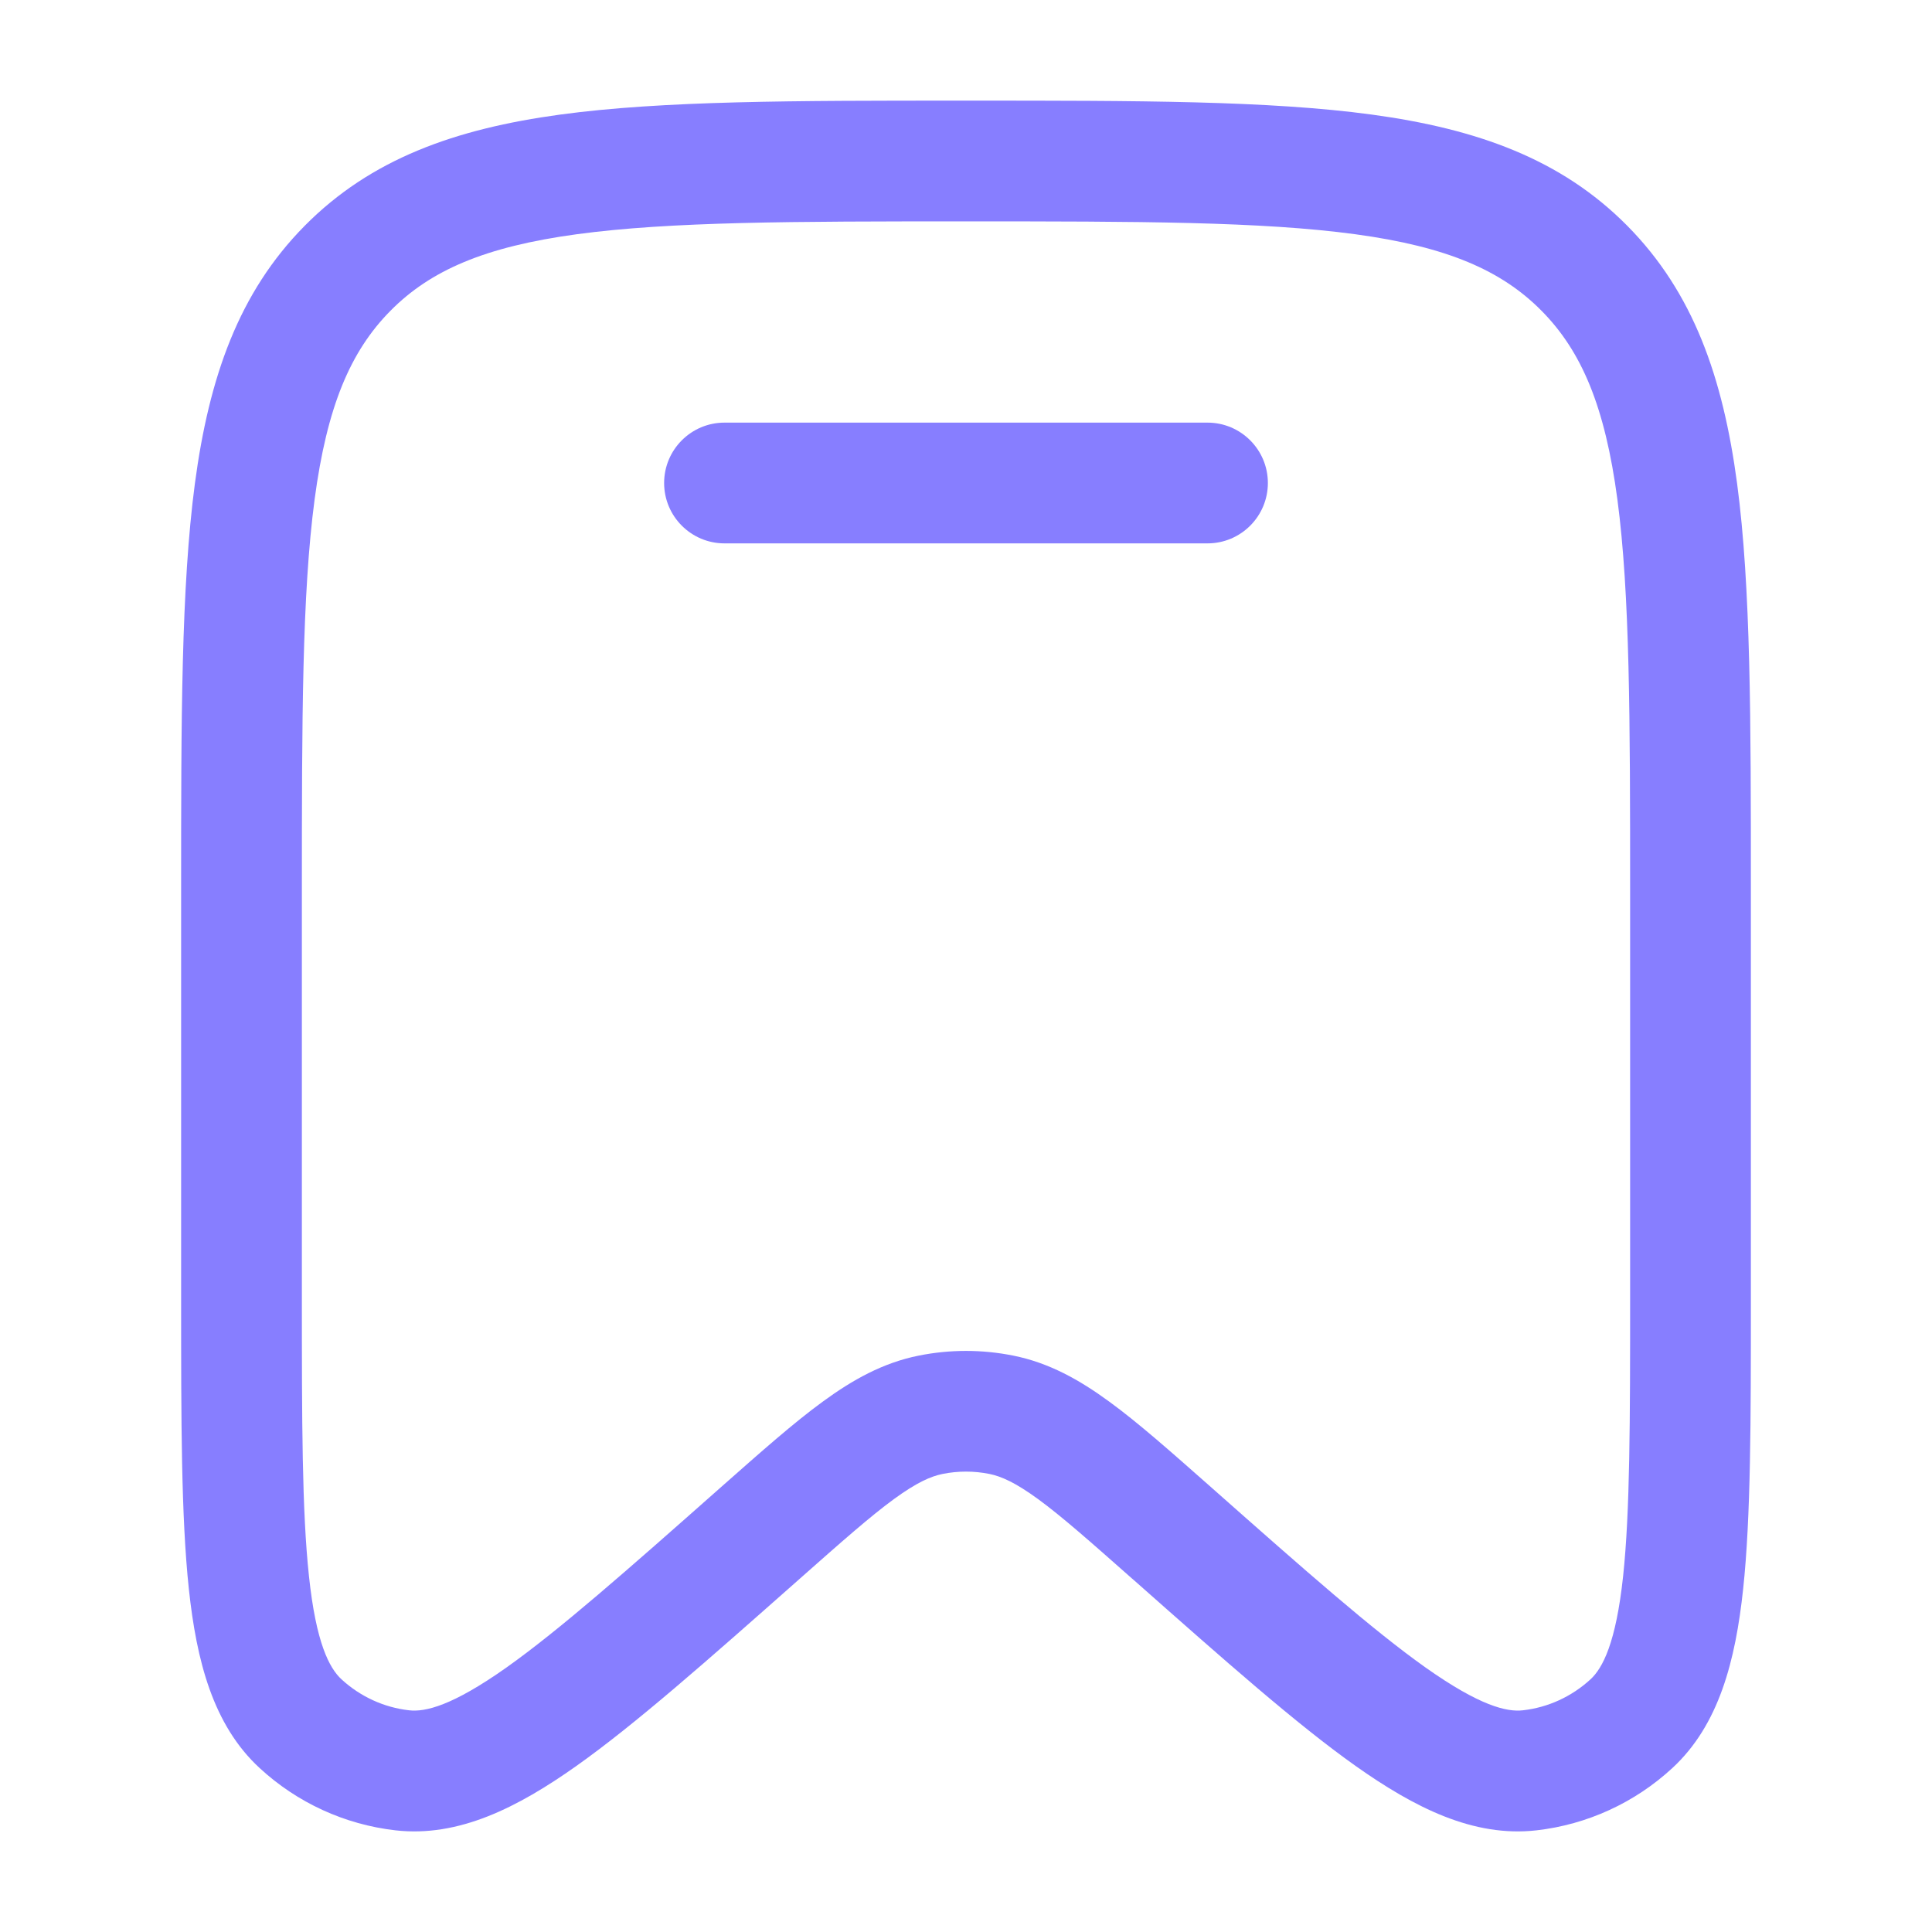
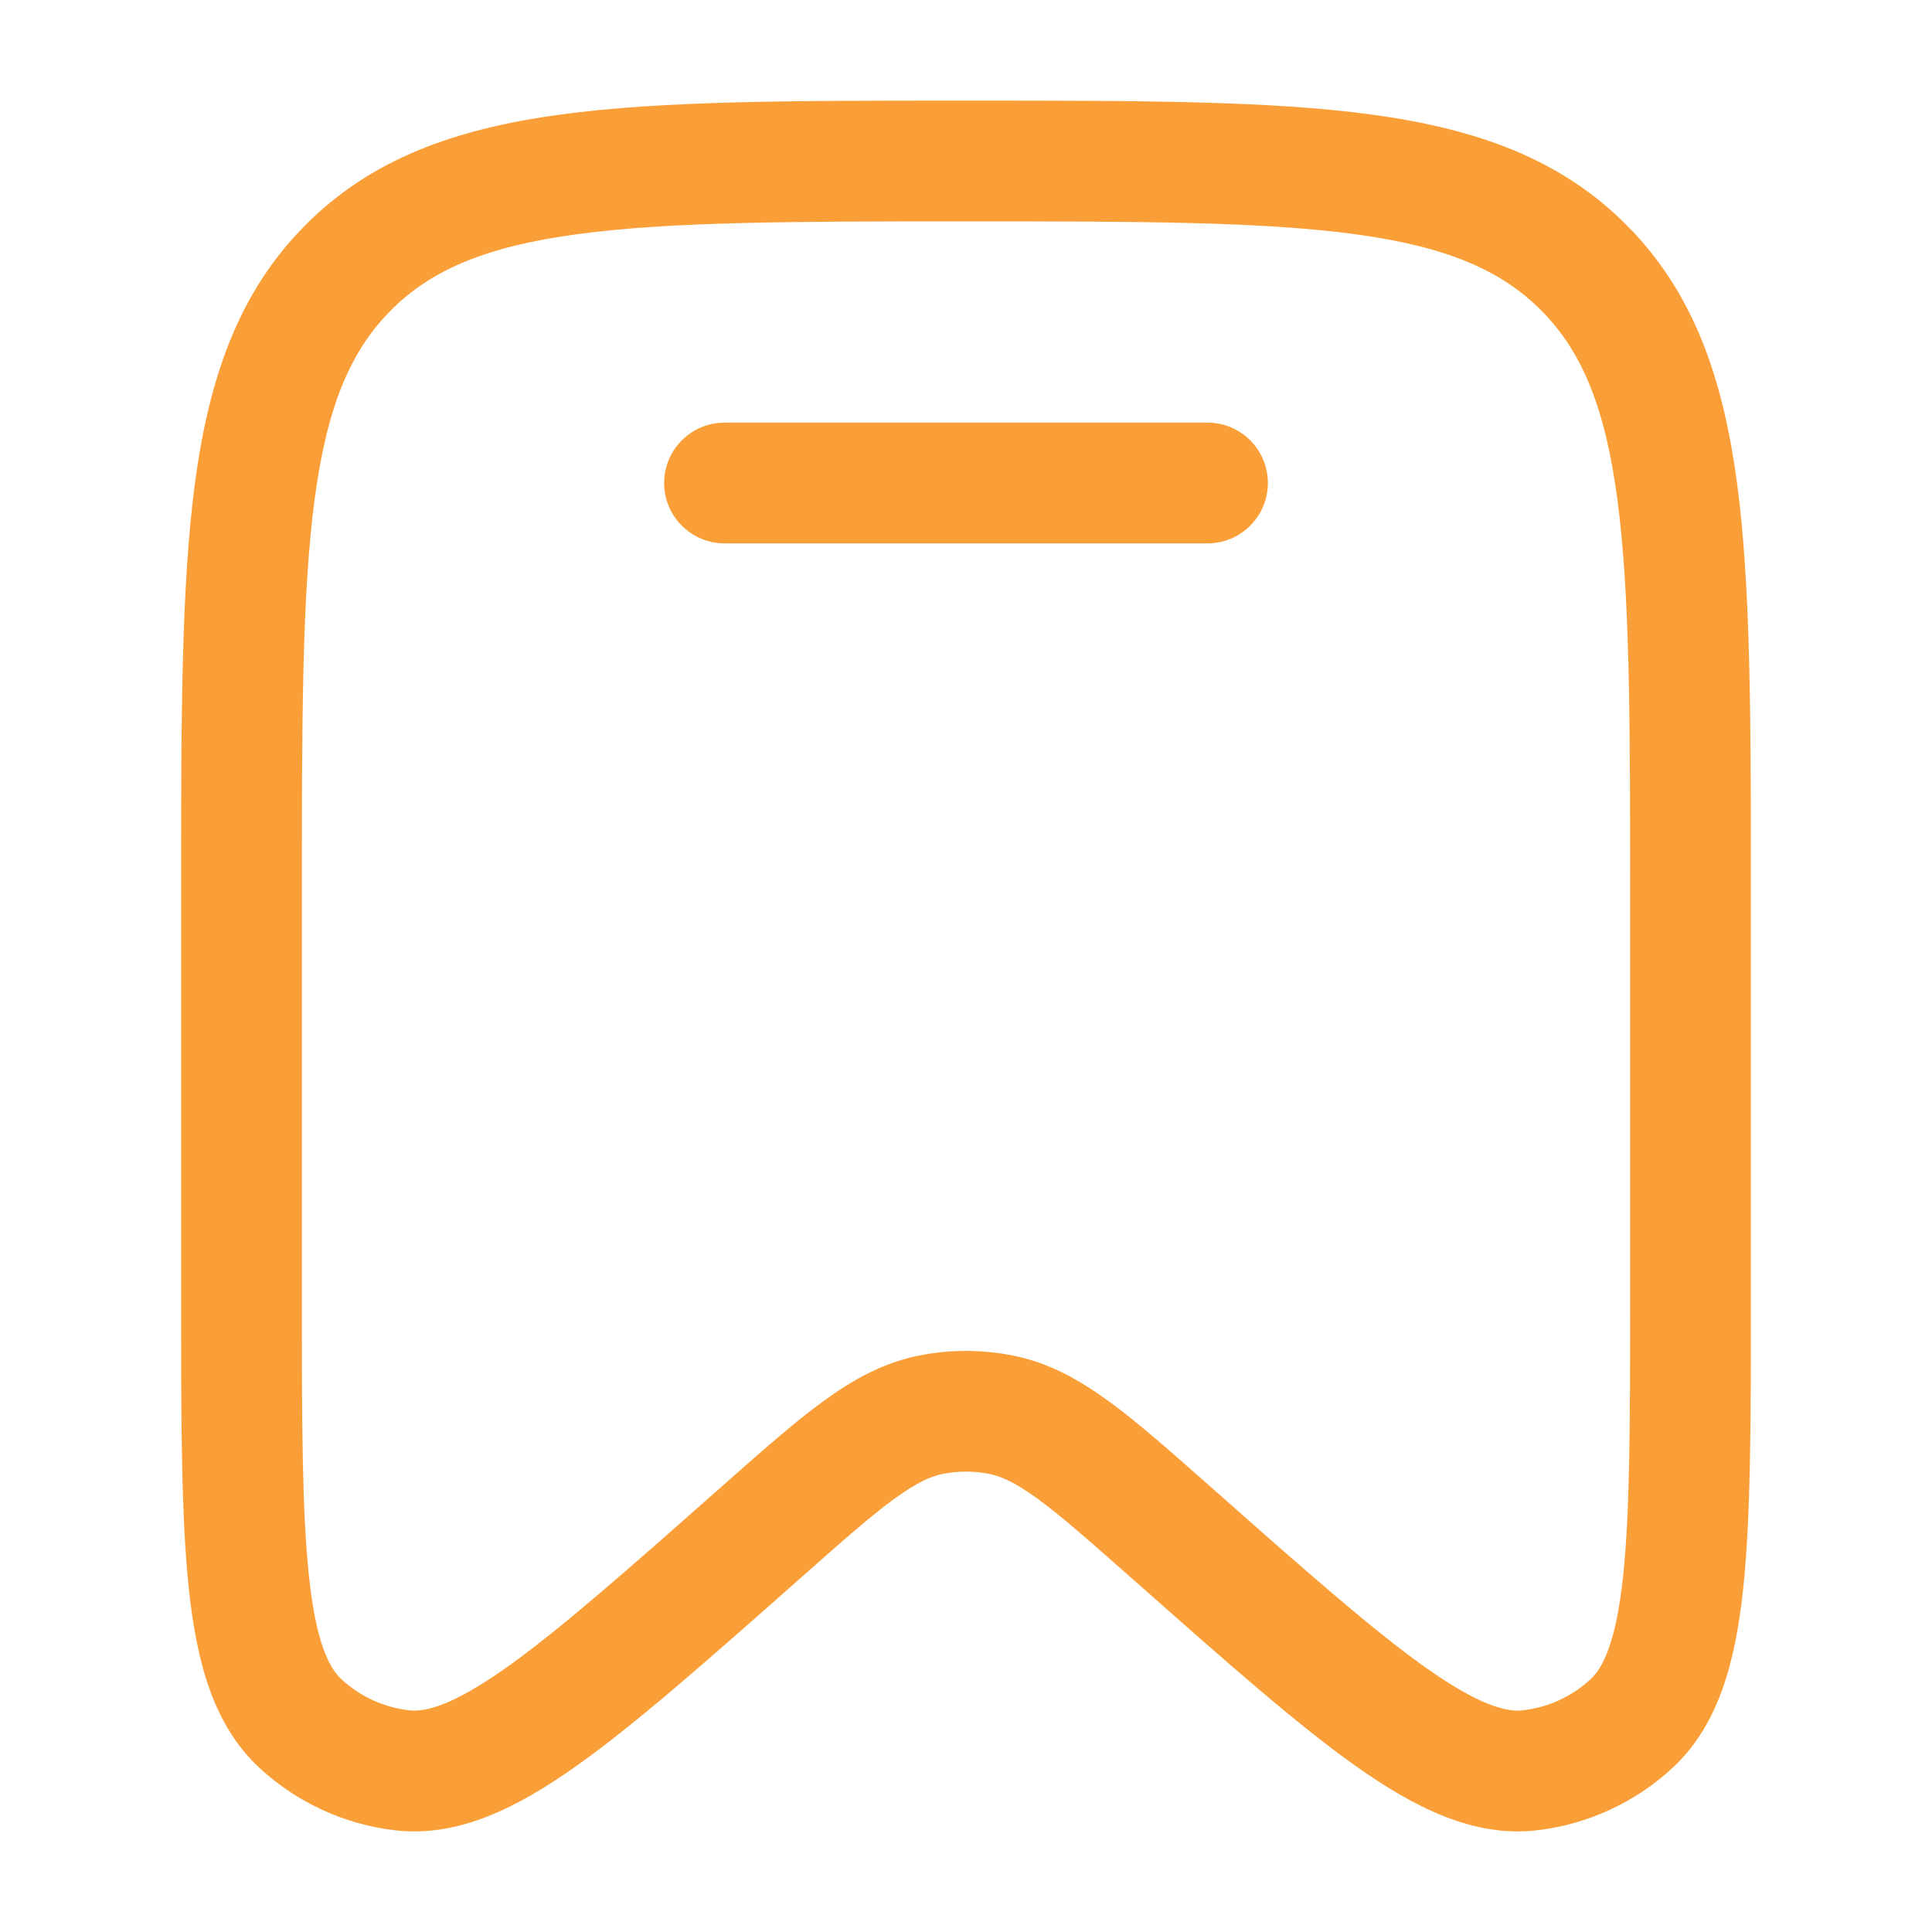
<svg xmlns="http://www.w3.org/2000/svg" width="24" height="24" viewBox="0 0 24 24" fill="none">
-   <path d="M9 5.25C8.586 5.25 8.25 5.586 8.25 6C8.25 6.414 8.586 6.75 9 6.75H15C15.414 6.75 15.75 6.414 15.75 6C15.75 5.586 15.414 5.25 15 5.25H9Z" fill="#877EFF" />
-   <path fill-rule="evenodd" clip-rule="evenodd" d="M11.943 1.25C9.87 1.25 8.237 1.25 6.961 1.423C5.651 1.601 4.606 1.975 3.785 2.805C2.965 3.634 2.597 4.687 2.421 6.007C2.25 7.296 2.25 8.945 2.25 11.041V16.139C2.25 17.647 2.25 18.84 2.346 19.739C2.441 20.627 2.644 21.428 3.226 21.964C3.692 22.394 4.282 22.665 4.912 22.737C5.699 22.827 6.434 22.451 7.159 21.938C7.892 21.419 8.781 20.632 9.903 19.64L9.939 19.608C10.459 19.148 10.811 18.837 11.105 18.622C11.389 18.415 11.562 18.34 11.708 18.31C11.901 18.271 12.099 18.271 12.292 18.31C12.438 18.34 12.611 18.415 12.895 18.622C13.189 18.837 13.541 19.148 14.061 19.608L14.098 19.64C15.219 20.632 16.108 21.419 16.841 21.938C17.566 22.451 18.301 22.827 19.088 22.737C19.718 22.665 20.308 22.394 20.774 21.964C21.355 21.428 21.559 20.627 21.654 19.739C21.75 18.84 21.75 17.647 21.75 16.139V11.041C21.75 8.945 21.75 7.295 21.579 6.007C21.403 4.687 21.035 3.634 20.215 2.805C19.394 1.975 18.349 1.601 17.039 1.423C15.763 1.25 14.13 1.25 12.057 1.25H11.943ZM4.851 3.86C5.348 3.358 6.023 3.065 7.163 2.91C8.326 2.752 9.857 2.75 12 2.75C14.143 2.75 15.674 2.752 16.837 2.91C17.977 3.065 18.652 3.358 19.149 3.86C19.647 4.363 19.938 5.048 20.092 6.205C20.248 7.383 20.25 8.932 20.25 11.098V16.091C20.25 17.657 20.249 18.77 20.163 19.579C20.074 20.409 19.91 20.72 19.758 20.861C19.524 21.076 19.23 21.211 18.918 21.246C18.718 21.269 18.384 21.192 17.708 20.714C17.05 20.247 16.221 19.516 15.055 18.484L15.029 18.461C14.541 18.03 14.137 17.672 13.78 17.412C13.407 17.139 13.031 16.929 12.588 16.84C12.2 16.762 11.8 16.762 11.412 16.84C10.969 16.929 10.593 17.139 10.22 17.412C9.863 17.672 9.459 18.03 8.971 18.461L8.945 18.484C7.779 19.516 6.95 20.247 6.292 20.714C5.616 21.192 5.282 21.269 5.082 21.246C4.77 21.211 4.476 21.076 4.242 20.861C4.09 20.72 3.926 20.409 3.838 19.579C3.751 18.77 3.75 17.657 3.75 16.091V11.098C3.75 8.932 3.752 7.383 3.908 6.205C4.062 5.048 4.353 4.363 4.851 3.86Z" fill="#877EFF" />
+   <path d="M9 5.25C8.586 5.25 8.25 5.586 8.25 6C8.25 6.414 8.586 6.75 9 6.75H15C15.414 6.75 15.75 6.414 15.75 6C15.75 5.586 15.414 5.25 15 5.25H9Z" fill="#FA9F37" />
+   <path fill-rule="evenodd" clip-rule="evenodd" d="M11.943 1.25C9.87 1.25 8.237 1.25 6.961 1.423C5.651 1.601 4.606 1.975 3.785 2.805C2.965 3.634 2.597 4.687 2.421 6.007C2.25 7.296 2.25 8.945 2.25 11.041V16.139C2.25 17.647 2.25 18.84 2.346 19.739C2.441 20.627 2.644 21.428 3.226 21.964C3.692 22.394 4.282 22.665 4.912 22.737C5.699 22.827 6.434 22.451 7.159 21.938C7.892 21.419 8.781 20.632 9.903 19.64L9.939 19.608C10.459 19.148 10.811 18.837 11.105 18.622C11.389 18.415 11.562 18.34 11.708 18.31C11.901 18.271 12.099 18.271 12.292 18.31C12.438 18.34 12.611 18.415 12.895 18.622C13.189 18.837 13.541 19.148 14.061 19.608L14.098 19.64C15.219 20.632 16.108 21.419 16.841 21.938C17.566 22.451 18.301 22.827 19.088 22.737C19.718 22.665 20.308 22.394 20.774 21.964C21.355 21.428 21.559 20.627 21.654 19.739C21.75 18.84 21.75 17.647 21.75 16.139V11.041C21.75 8.945 21.75 7.295 21.579 6.007C21.403 4.687 21.035 3.634 20.215 2.805C19.394 1.975 18.349 1.601 17.039 1.423C15.763 1.25 14.13 1.25 12.057 1.25H11.943ZM4.851 3.86C5.348 3.358 6.023 3.065 7.163 2.91C8.326 2.752 9.857 2.75 12 2.75C14.143 2.75 15.674 2.752 16.837 2.91C17.977 3.065 18.652 3.358 19.149 3.86C19.647 4.363 19.938 5.048 20.092 6.205C20.248 7.383 20.25 8.932 20.25 11.098V16.091C20.25 17.657 20.249 18.77 20.163 19.579C20.074 20.409 19.91 20.72 19.758 20.861C19.524 21.076 19.23 21.211 18.918 21.246C18.718 21.269 18.384 21.192 17.708 20.714C17.05 20.247 16.221 19.516 15.055 18.484L15.029 18.461C14.541 18.03 14.137 17.672 13.78 17.412C13.407 17.139 13.031 16.929 12.588 16.84C12.2 16.762 11.8 16.762 11.412 16.84C10.969 16.929 10.593 17.139 10.22 17.412C9.863 17.672 9.459 18.03 8.971 18.461L8.945 18.484C7.779 19.516 6.95 20.247 6.292 20.714C5.616 21.192 5.282 21.269 5.082 21.246C4.77 21.211 4.476 21.076 4.242 20.861C4.09 20.72 3.926 20.409 3.838 19.579C3.751 18.77 3.75 17.657 3.75 16.091V11.098C3.75 8.932 3.752 7.383 3.908 6.205C4.062 5.048 4.353 4.363 4.851 3.86Z" fill="#FA9F37" />
</svg>
